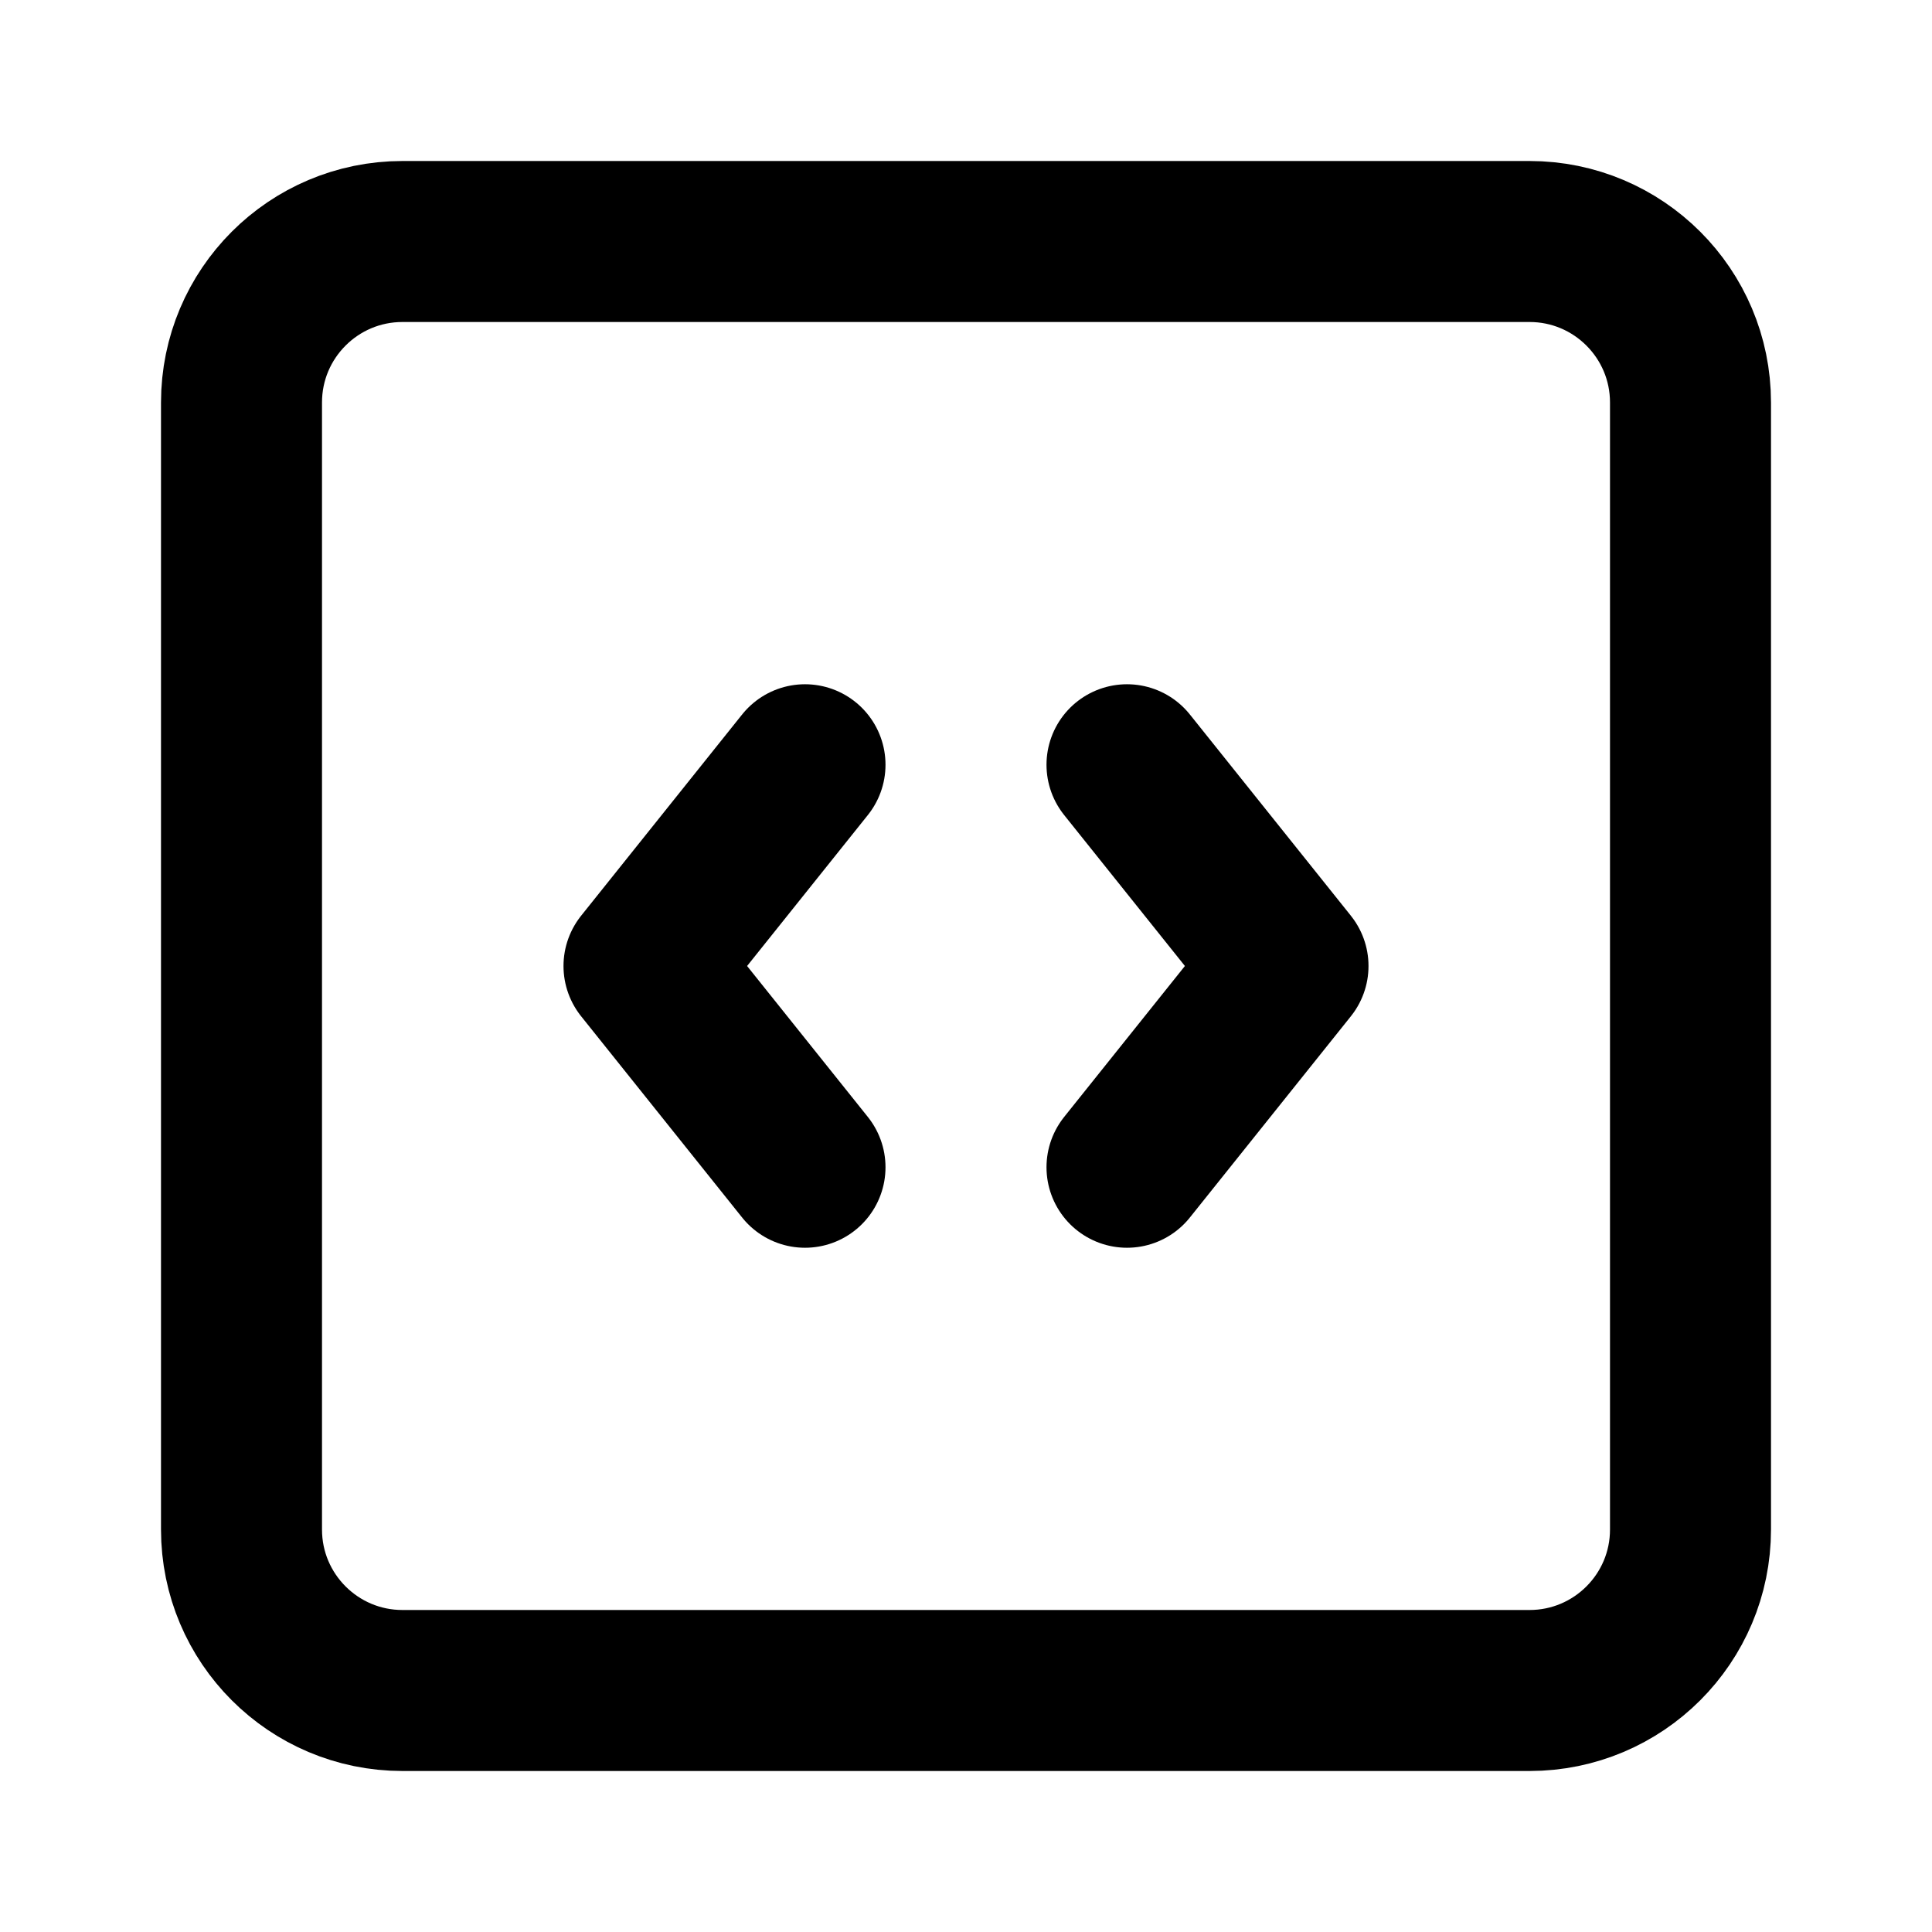
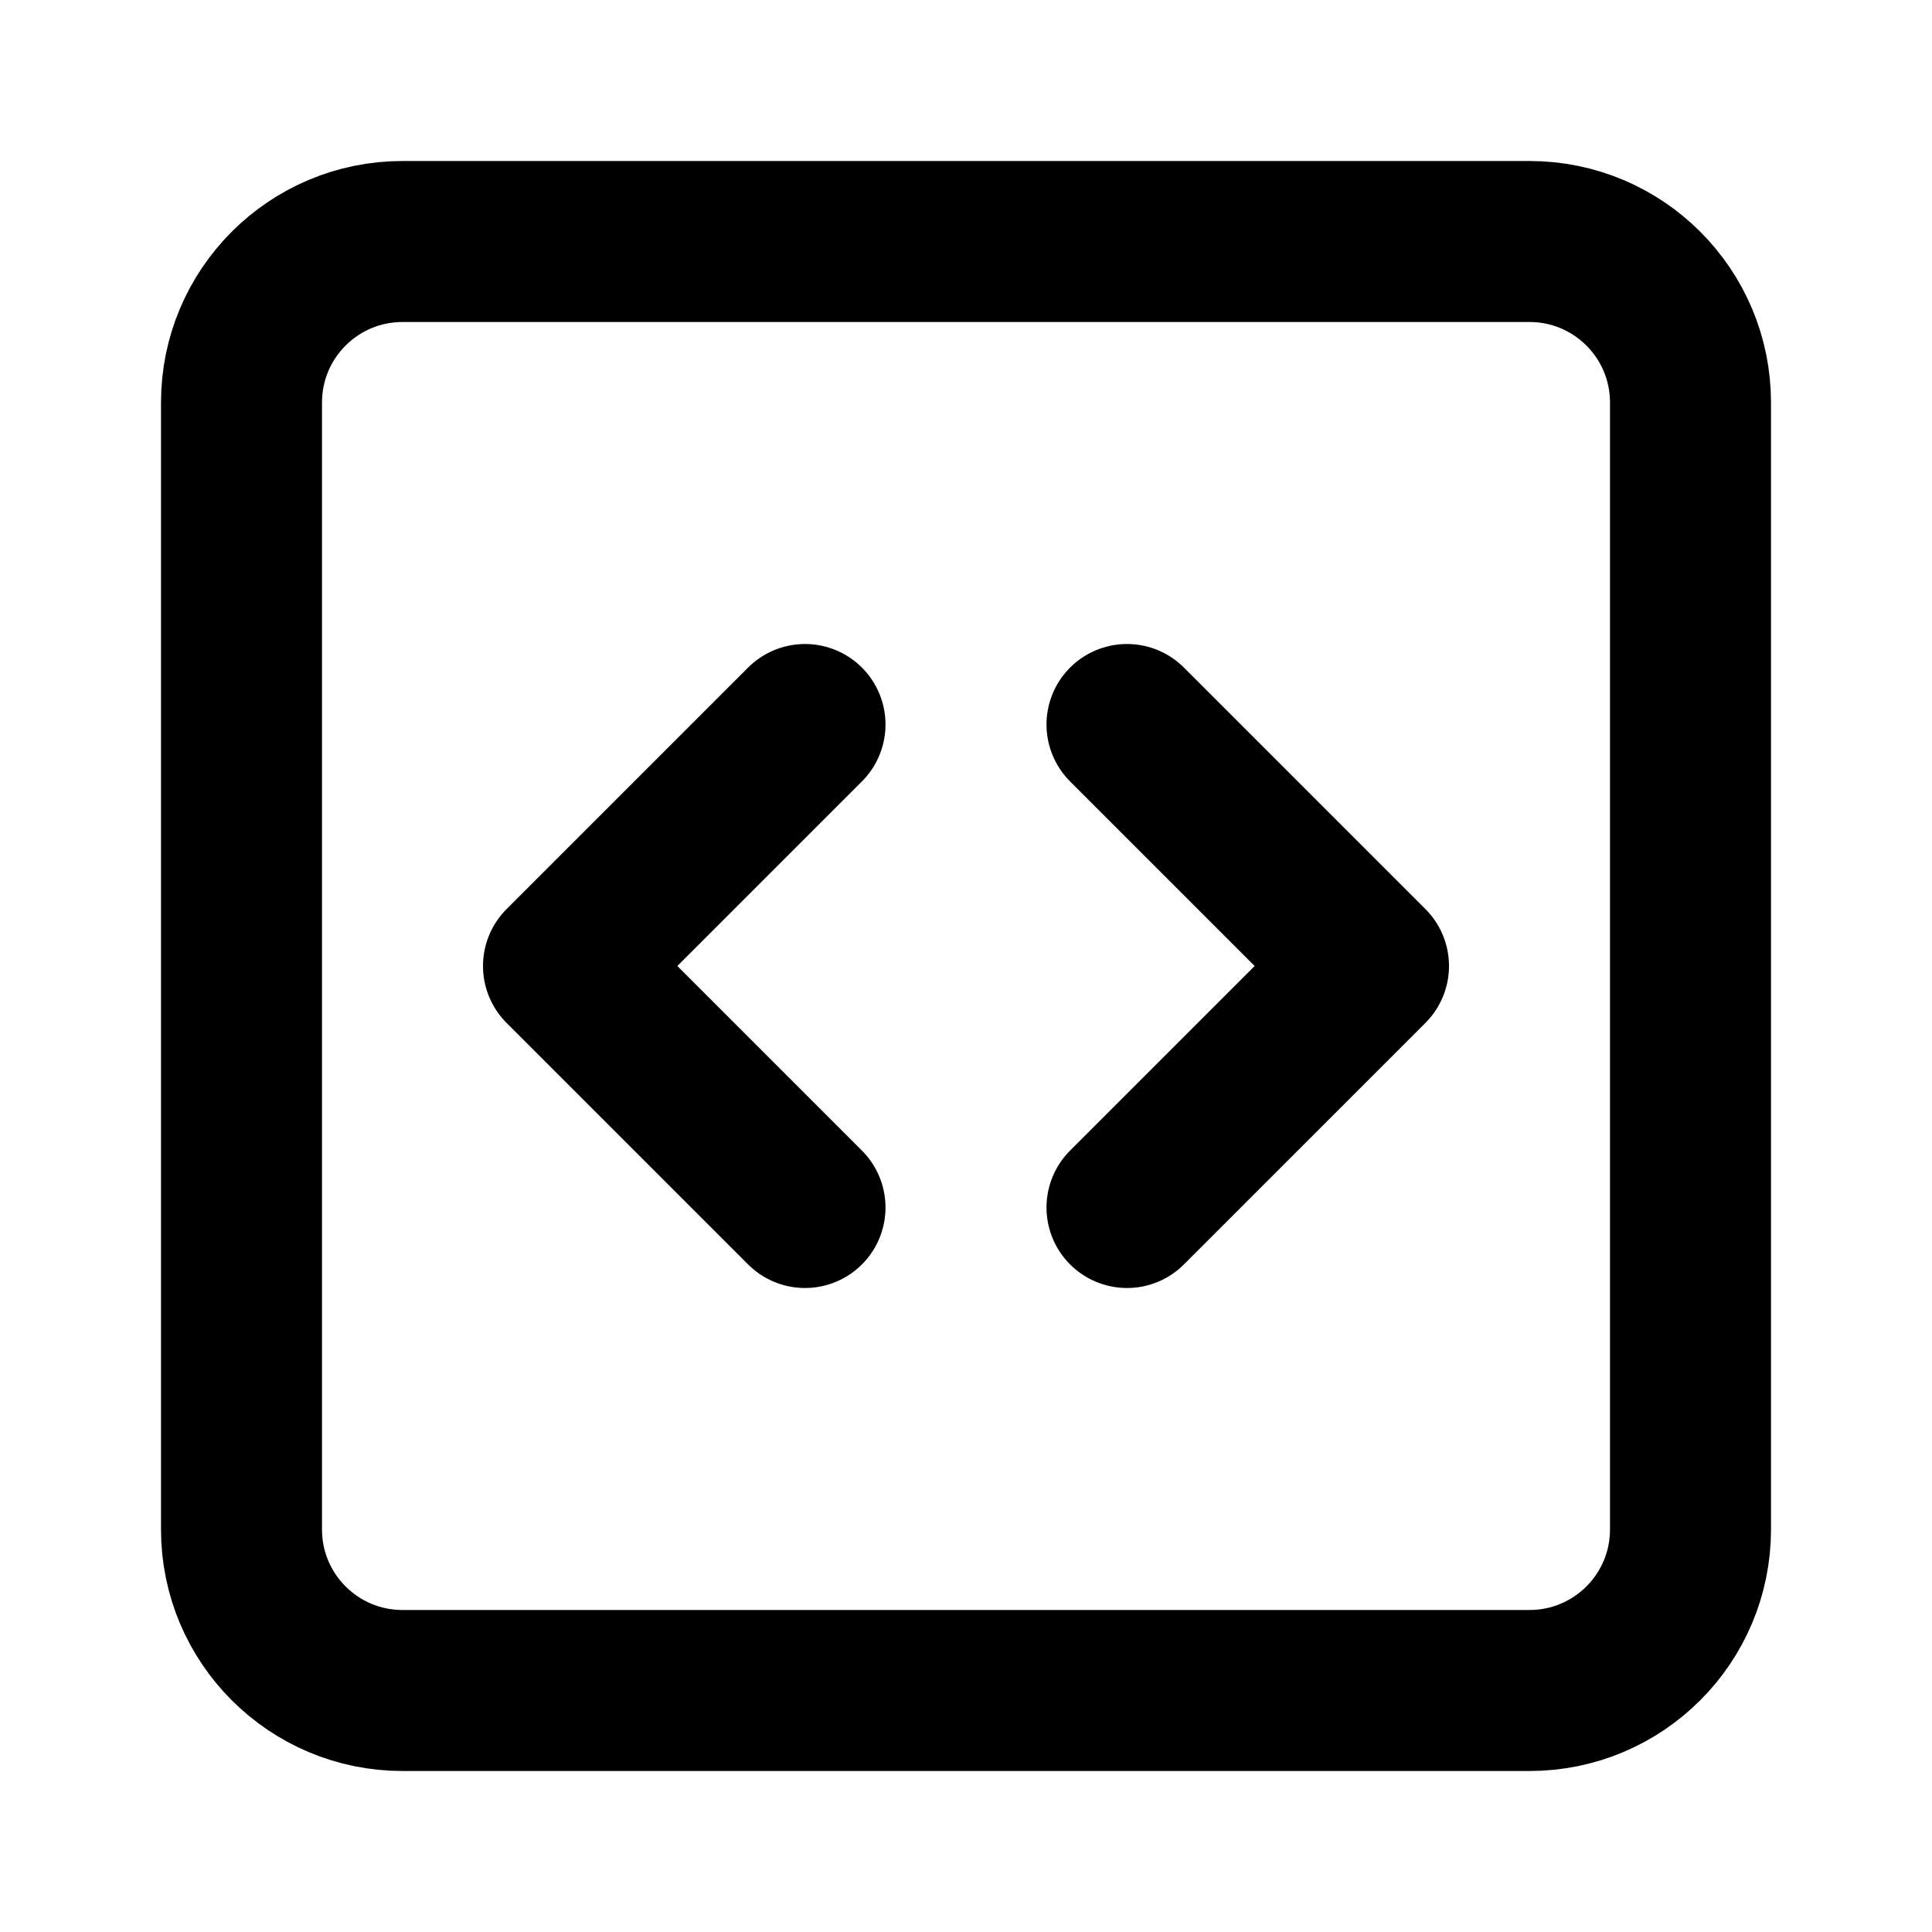
<svg xmlns="http://www.w3.org/2000/svg" width="24" height="24" viewBox="0 0 24 24" fill="none" stroke="currentColor" stroke-width="2" stroke-linecap="round" stroke-linejoin="round">
-   <path d="M10 9.5 8 12l2 2.5" />
-   <path d="m14 9.5 2 2.5-2 2.5" />
-   <rect width="18" height="18" x="3" y="3" rx="2" />
+   <path d="m10 9-3 3 3 3" />
+   <path d="m14 15 3-3-3-3" />
+   <rect x="3" y="3" width="18" height="18" rx="2" />
</svg>
